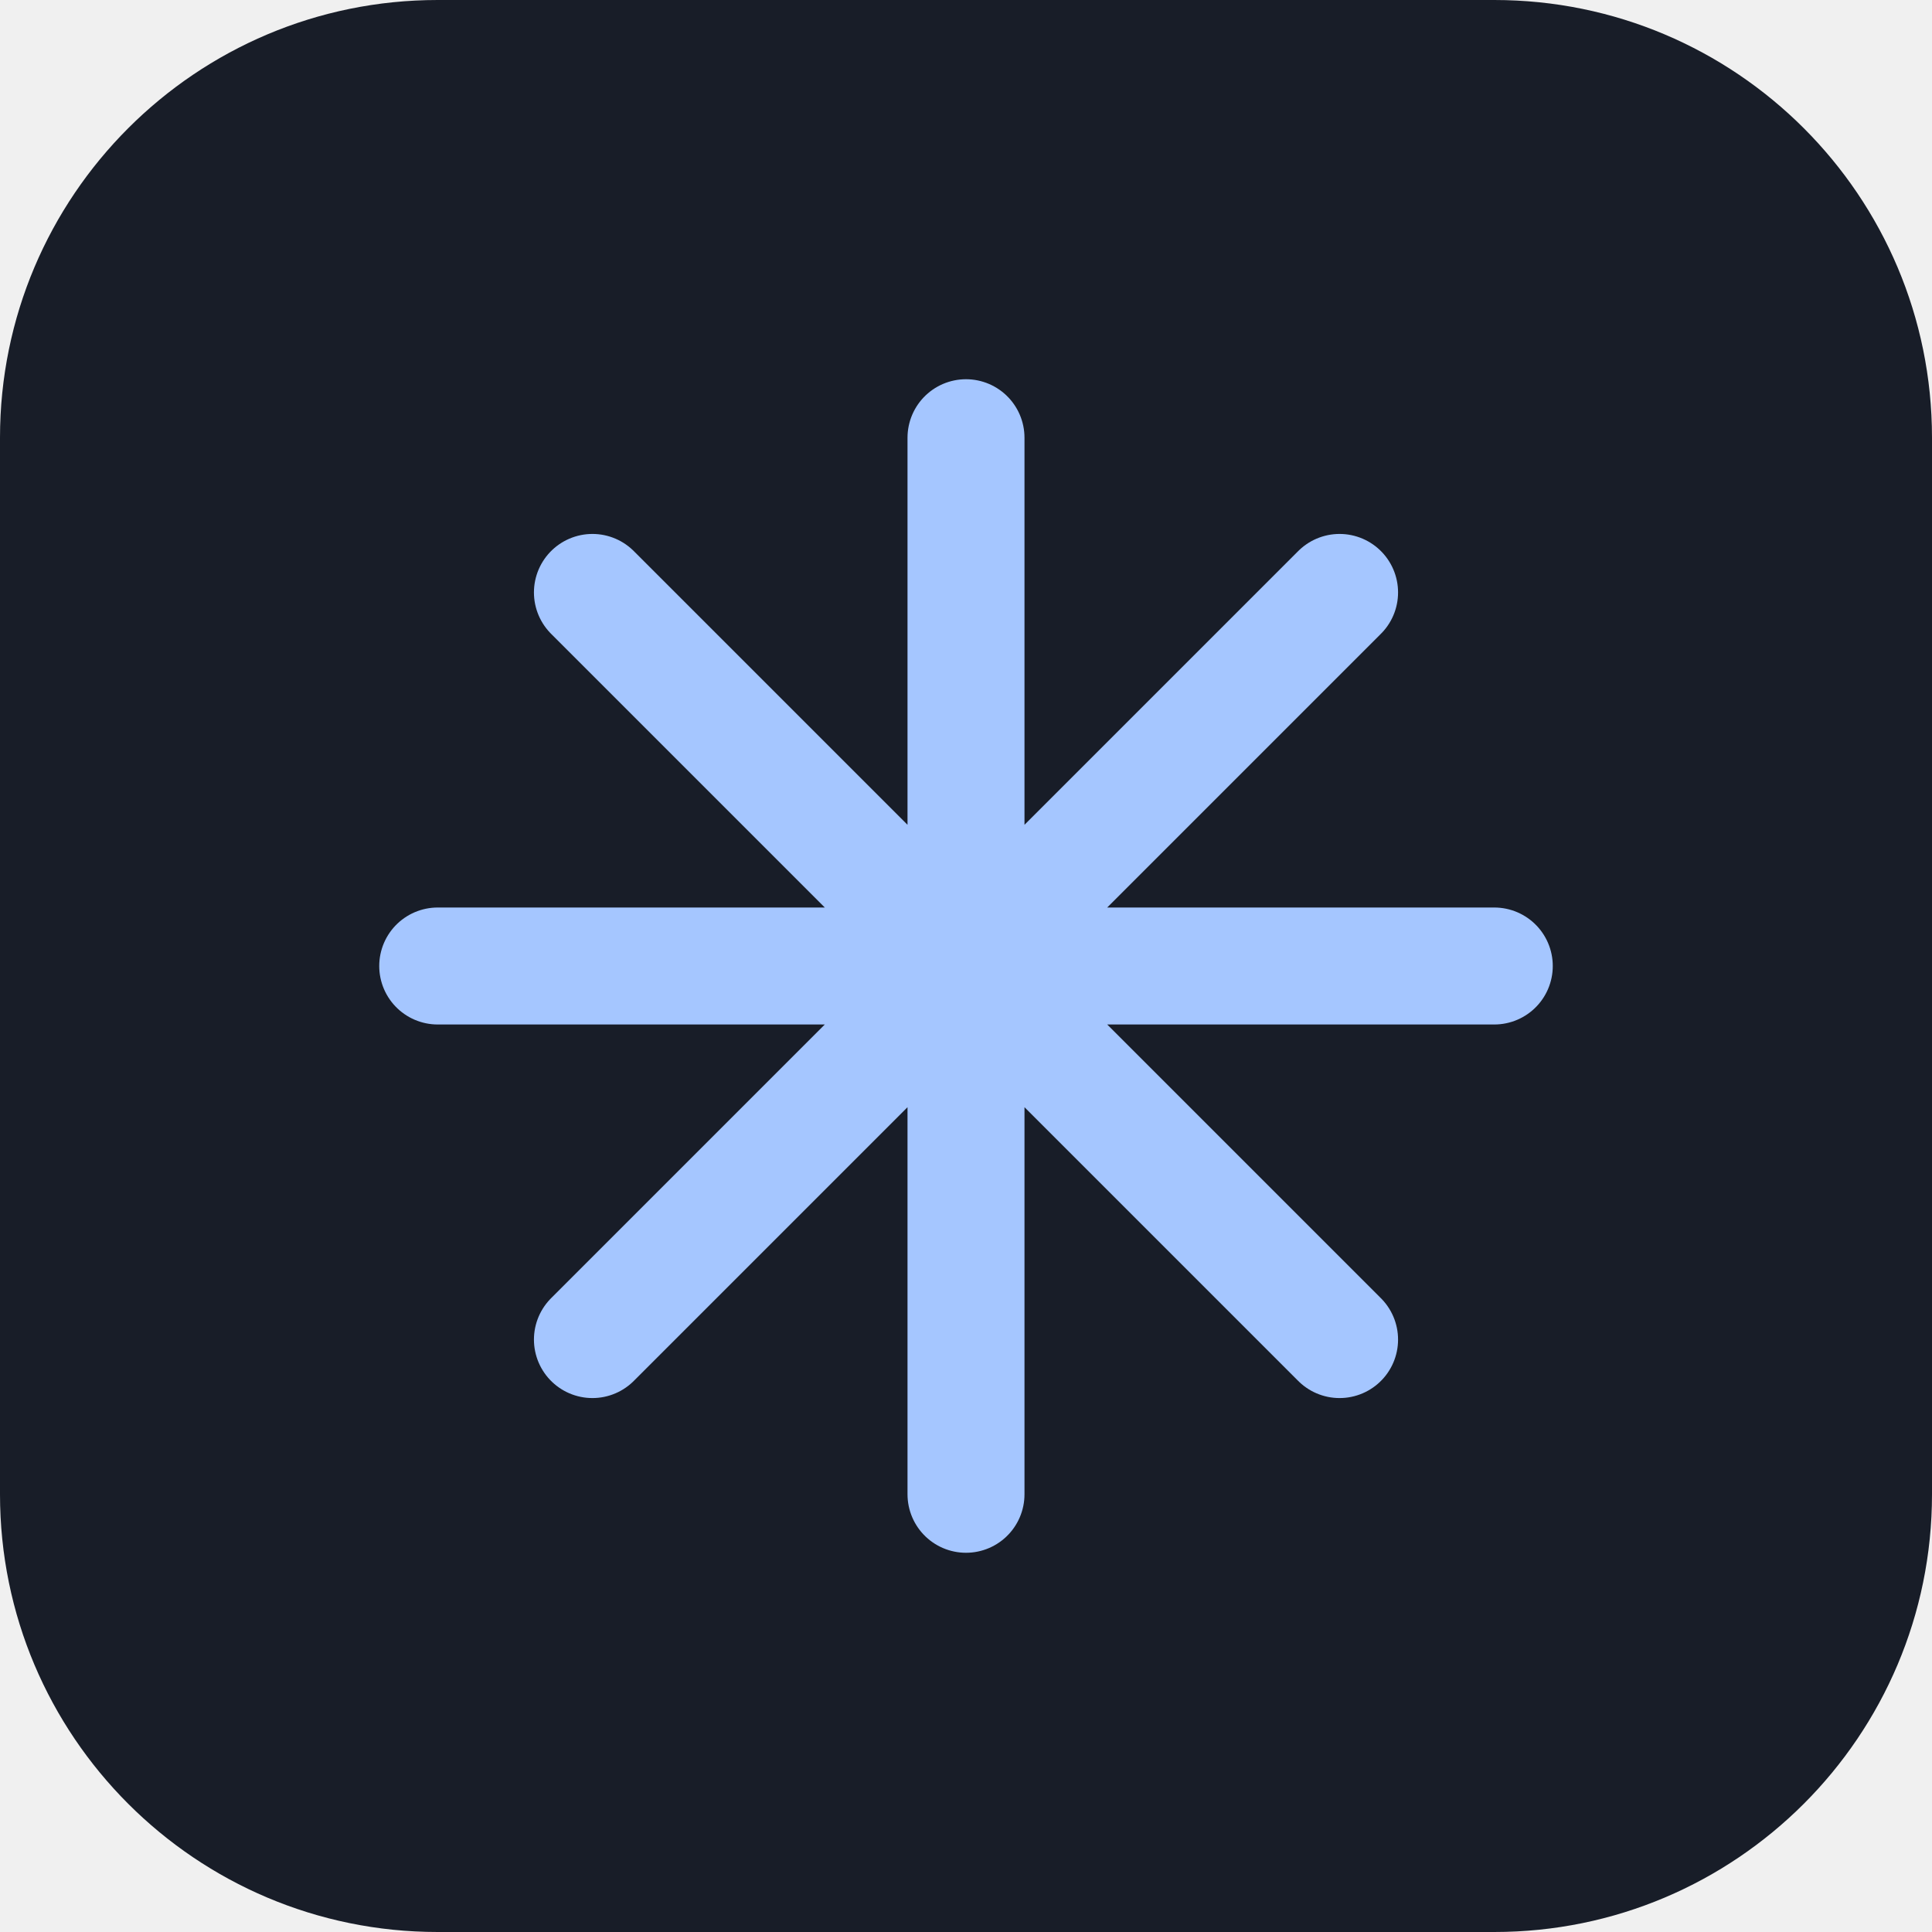
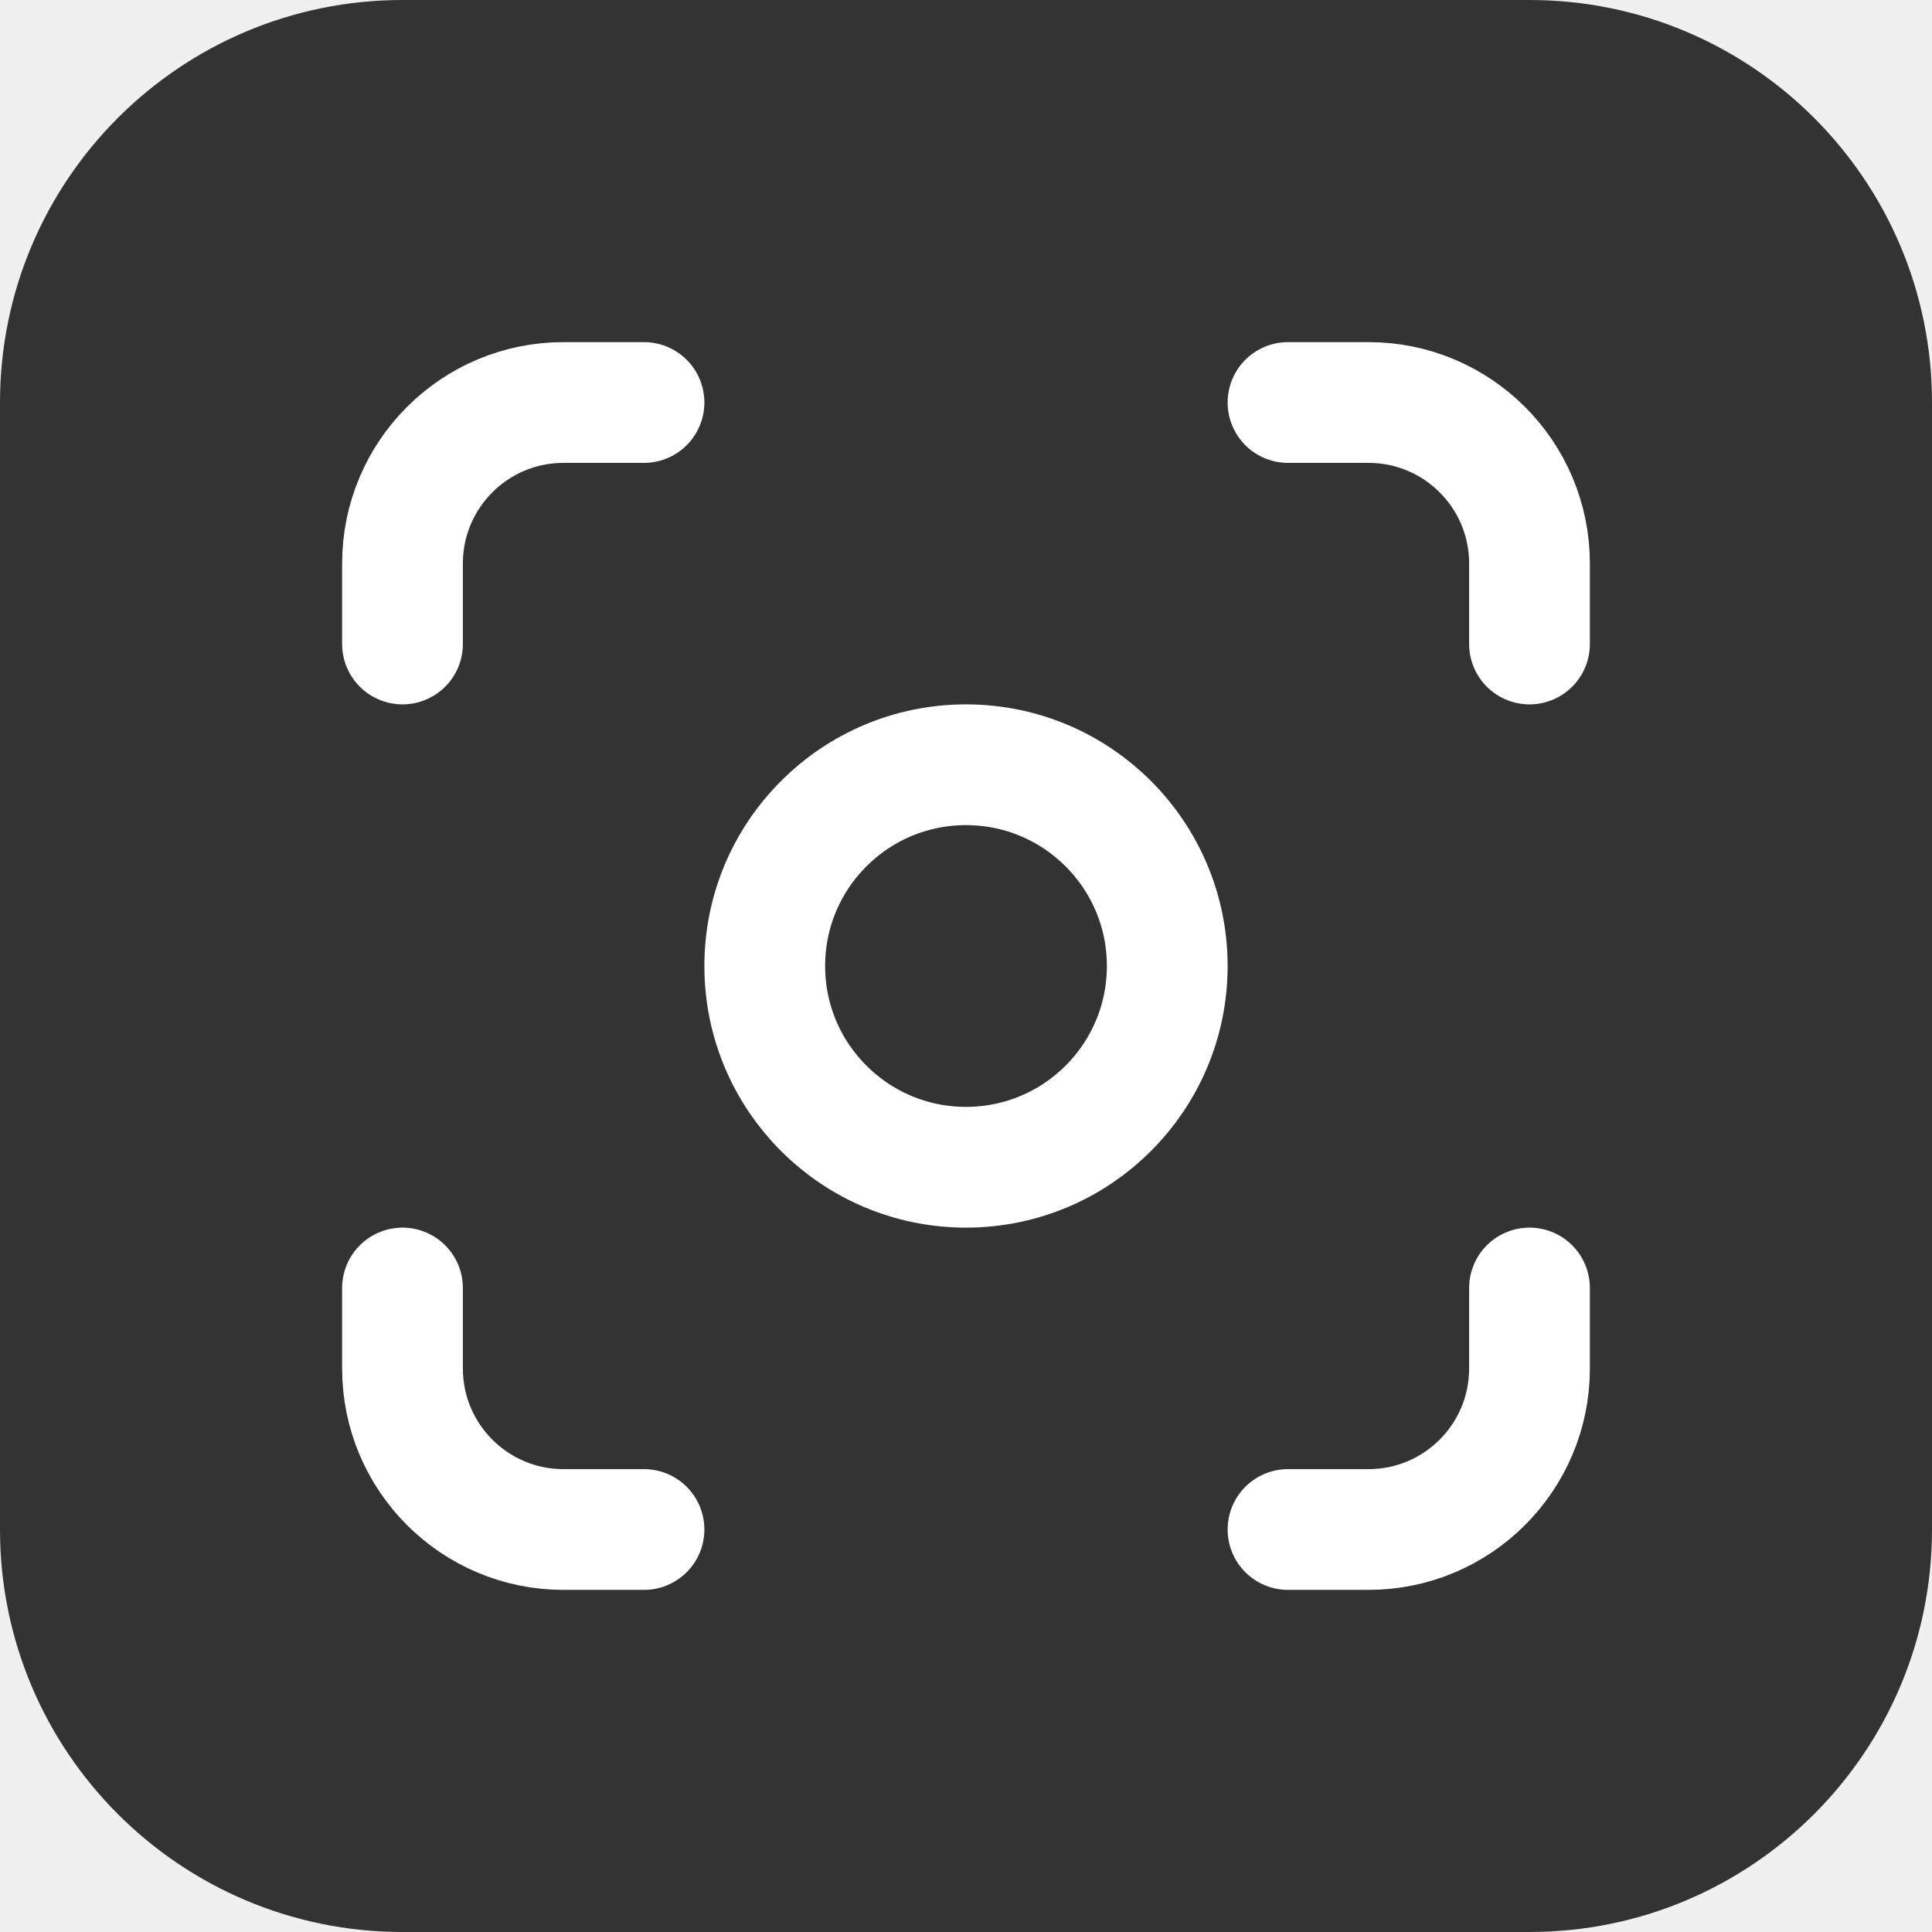
- <svg xmlns="http://www.w3.org/2000/svg" viewBox="0 0 512 512">
-   <rect width="512" height="512" rx="116" fill="#181d28" />
-   <path d="M256 116v280M116 256h280M157 157l198 198m0-198L157 355" fill="none" stroke="#a5c6ff" stroke-linecap="round" stroke-width="31" />
+ <svg xmlns="http://www.w3.org/2000/svg" viewBox="0 0 24 24">
+   <rect width="24" height="24" rx="5" fill="#333333" />
+   <g fill="none" stroke="#ffffff" stroke-linecap="round" stroke-width="1.5">
+     <circle cx="12" cy="12" r="2.5" />
+     <path d="M8 5H7a2 2 0 0 0-2 2v1M19 8V7a2 2 0 0 0-2-2h-1M16 19h1a2 2 0 0 0 2-2v-1M5 16v1a2 2 0 0 0 2 2h1" />
+   </g>
</svg>
